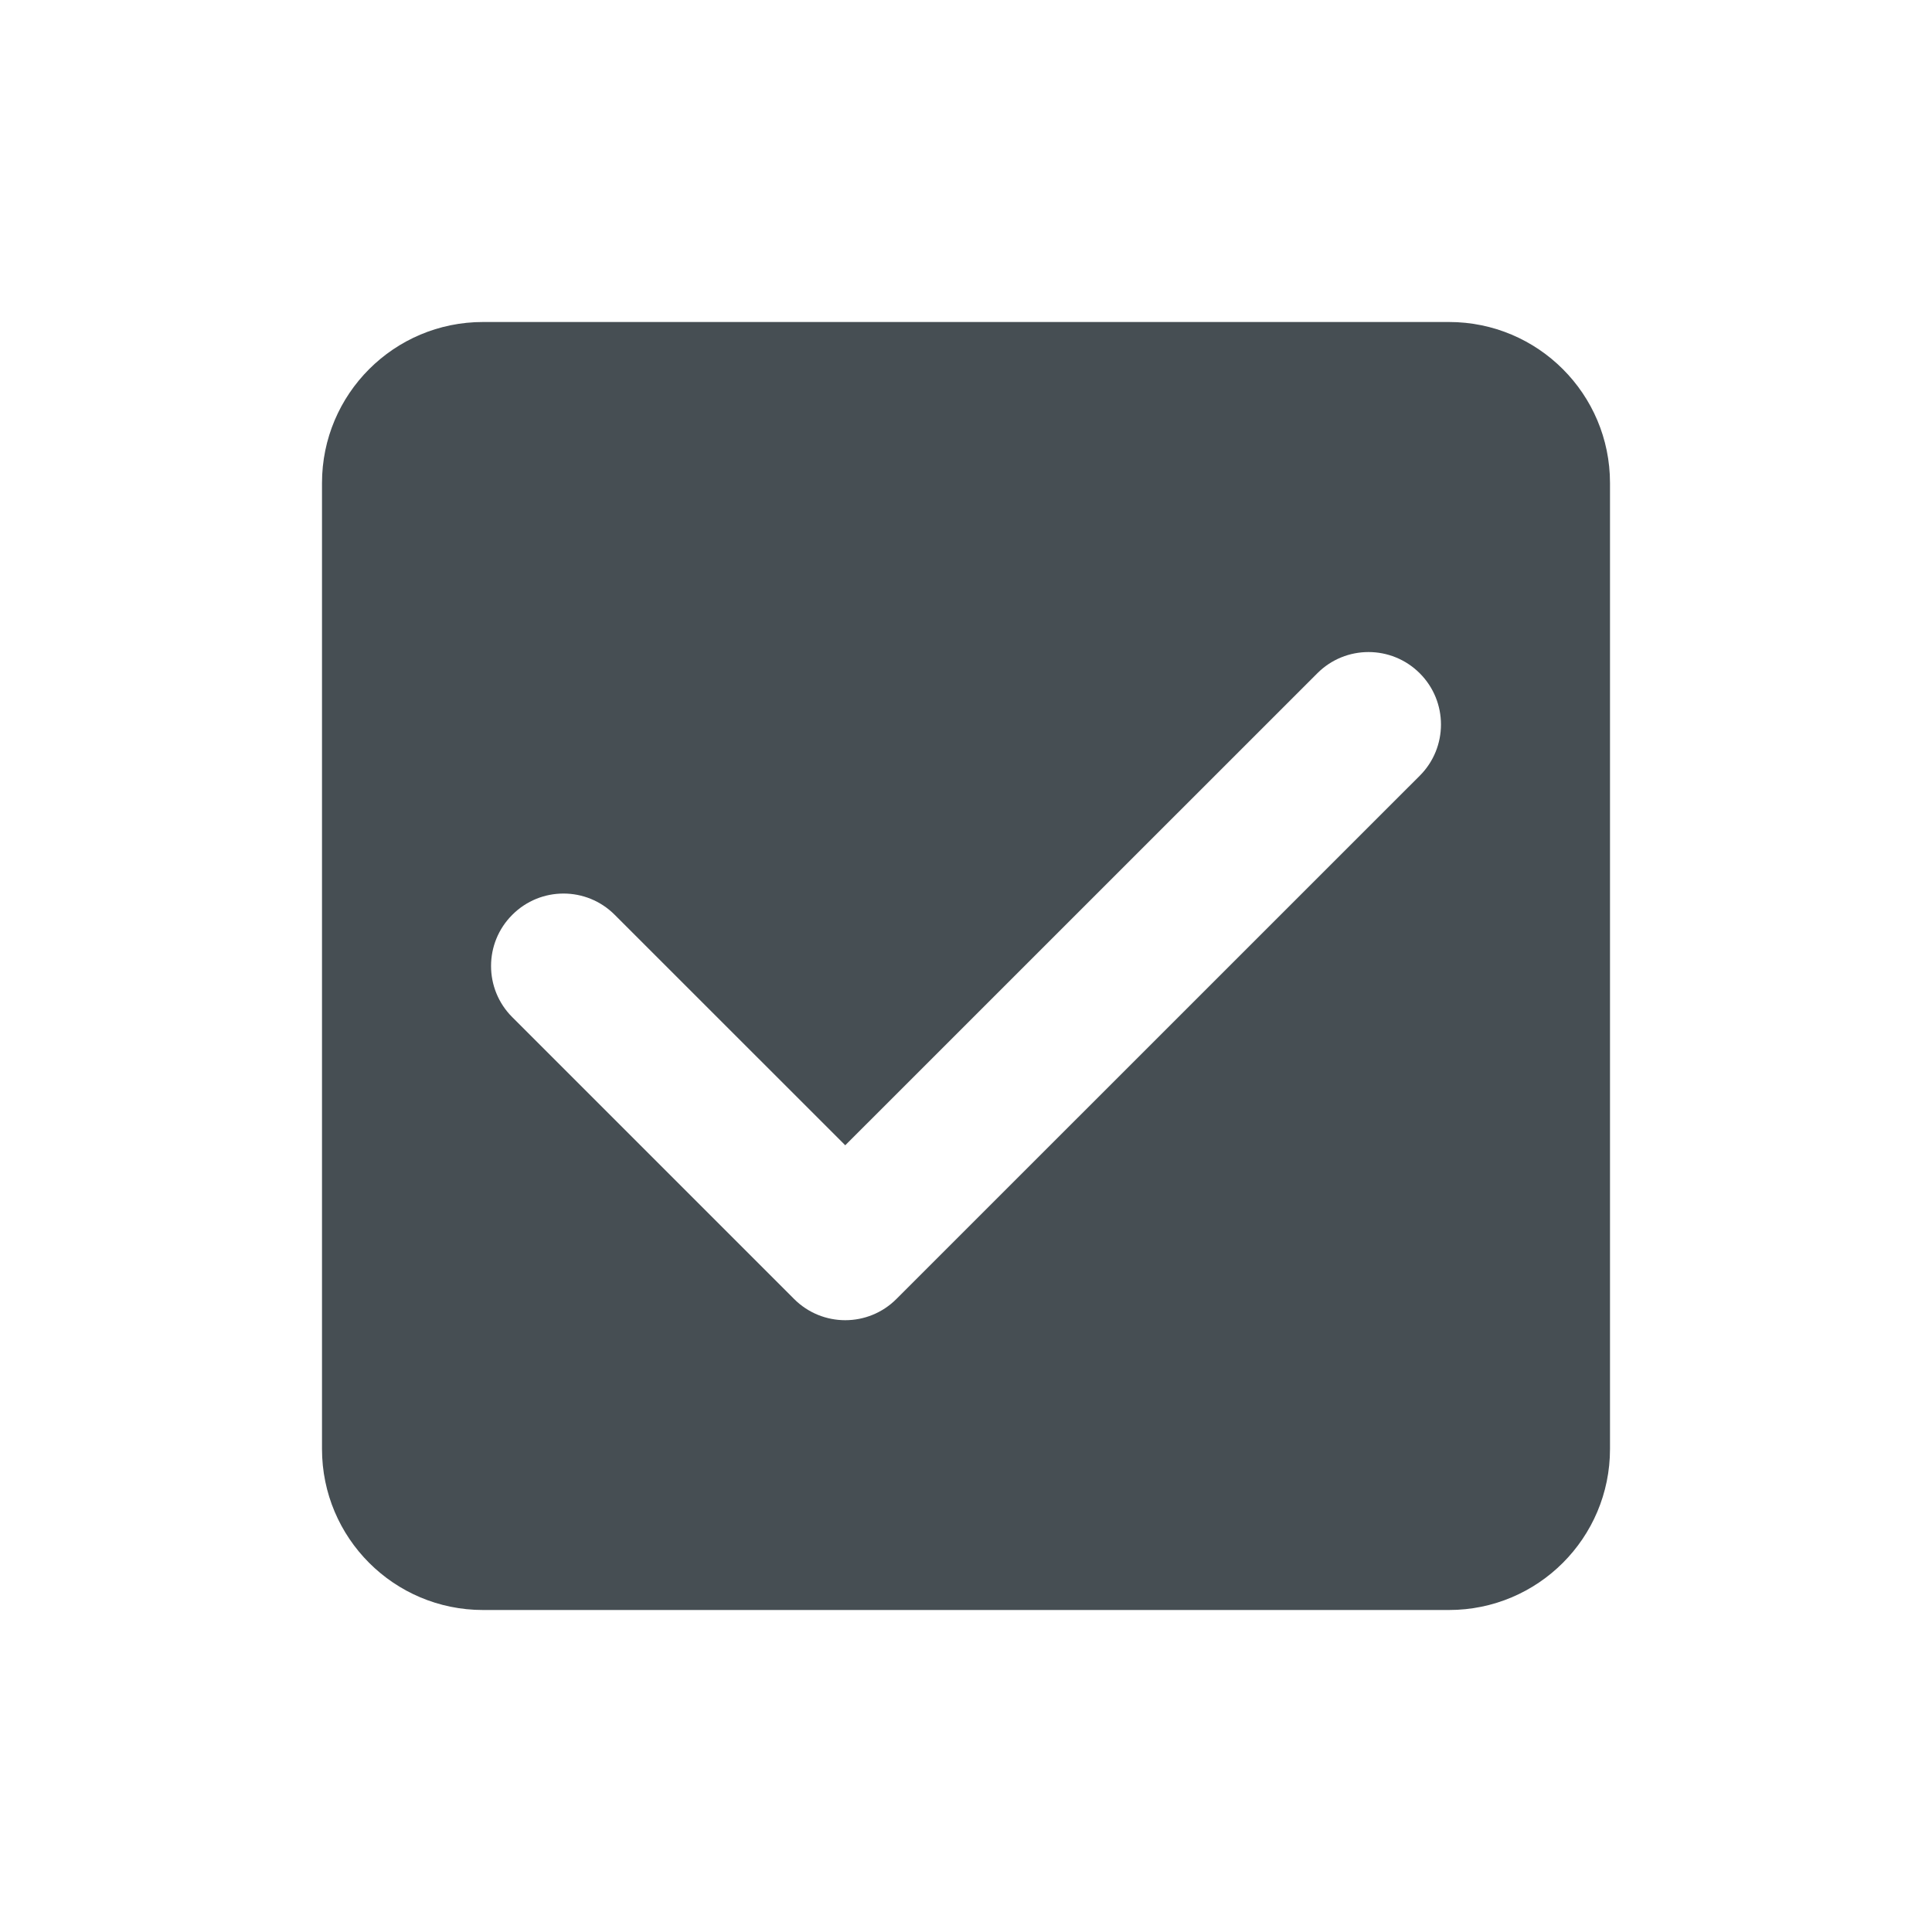
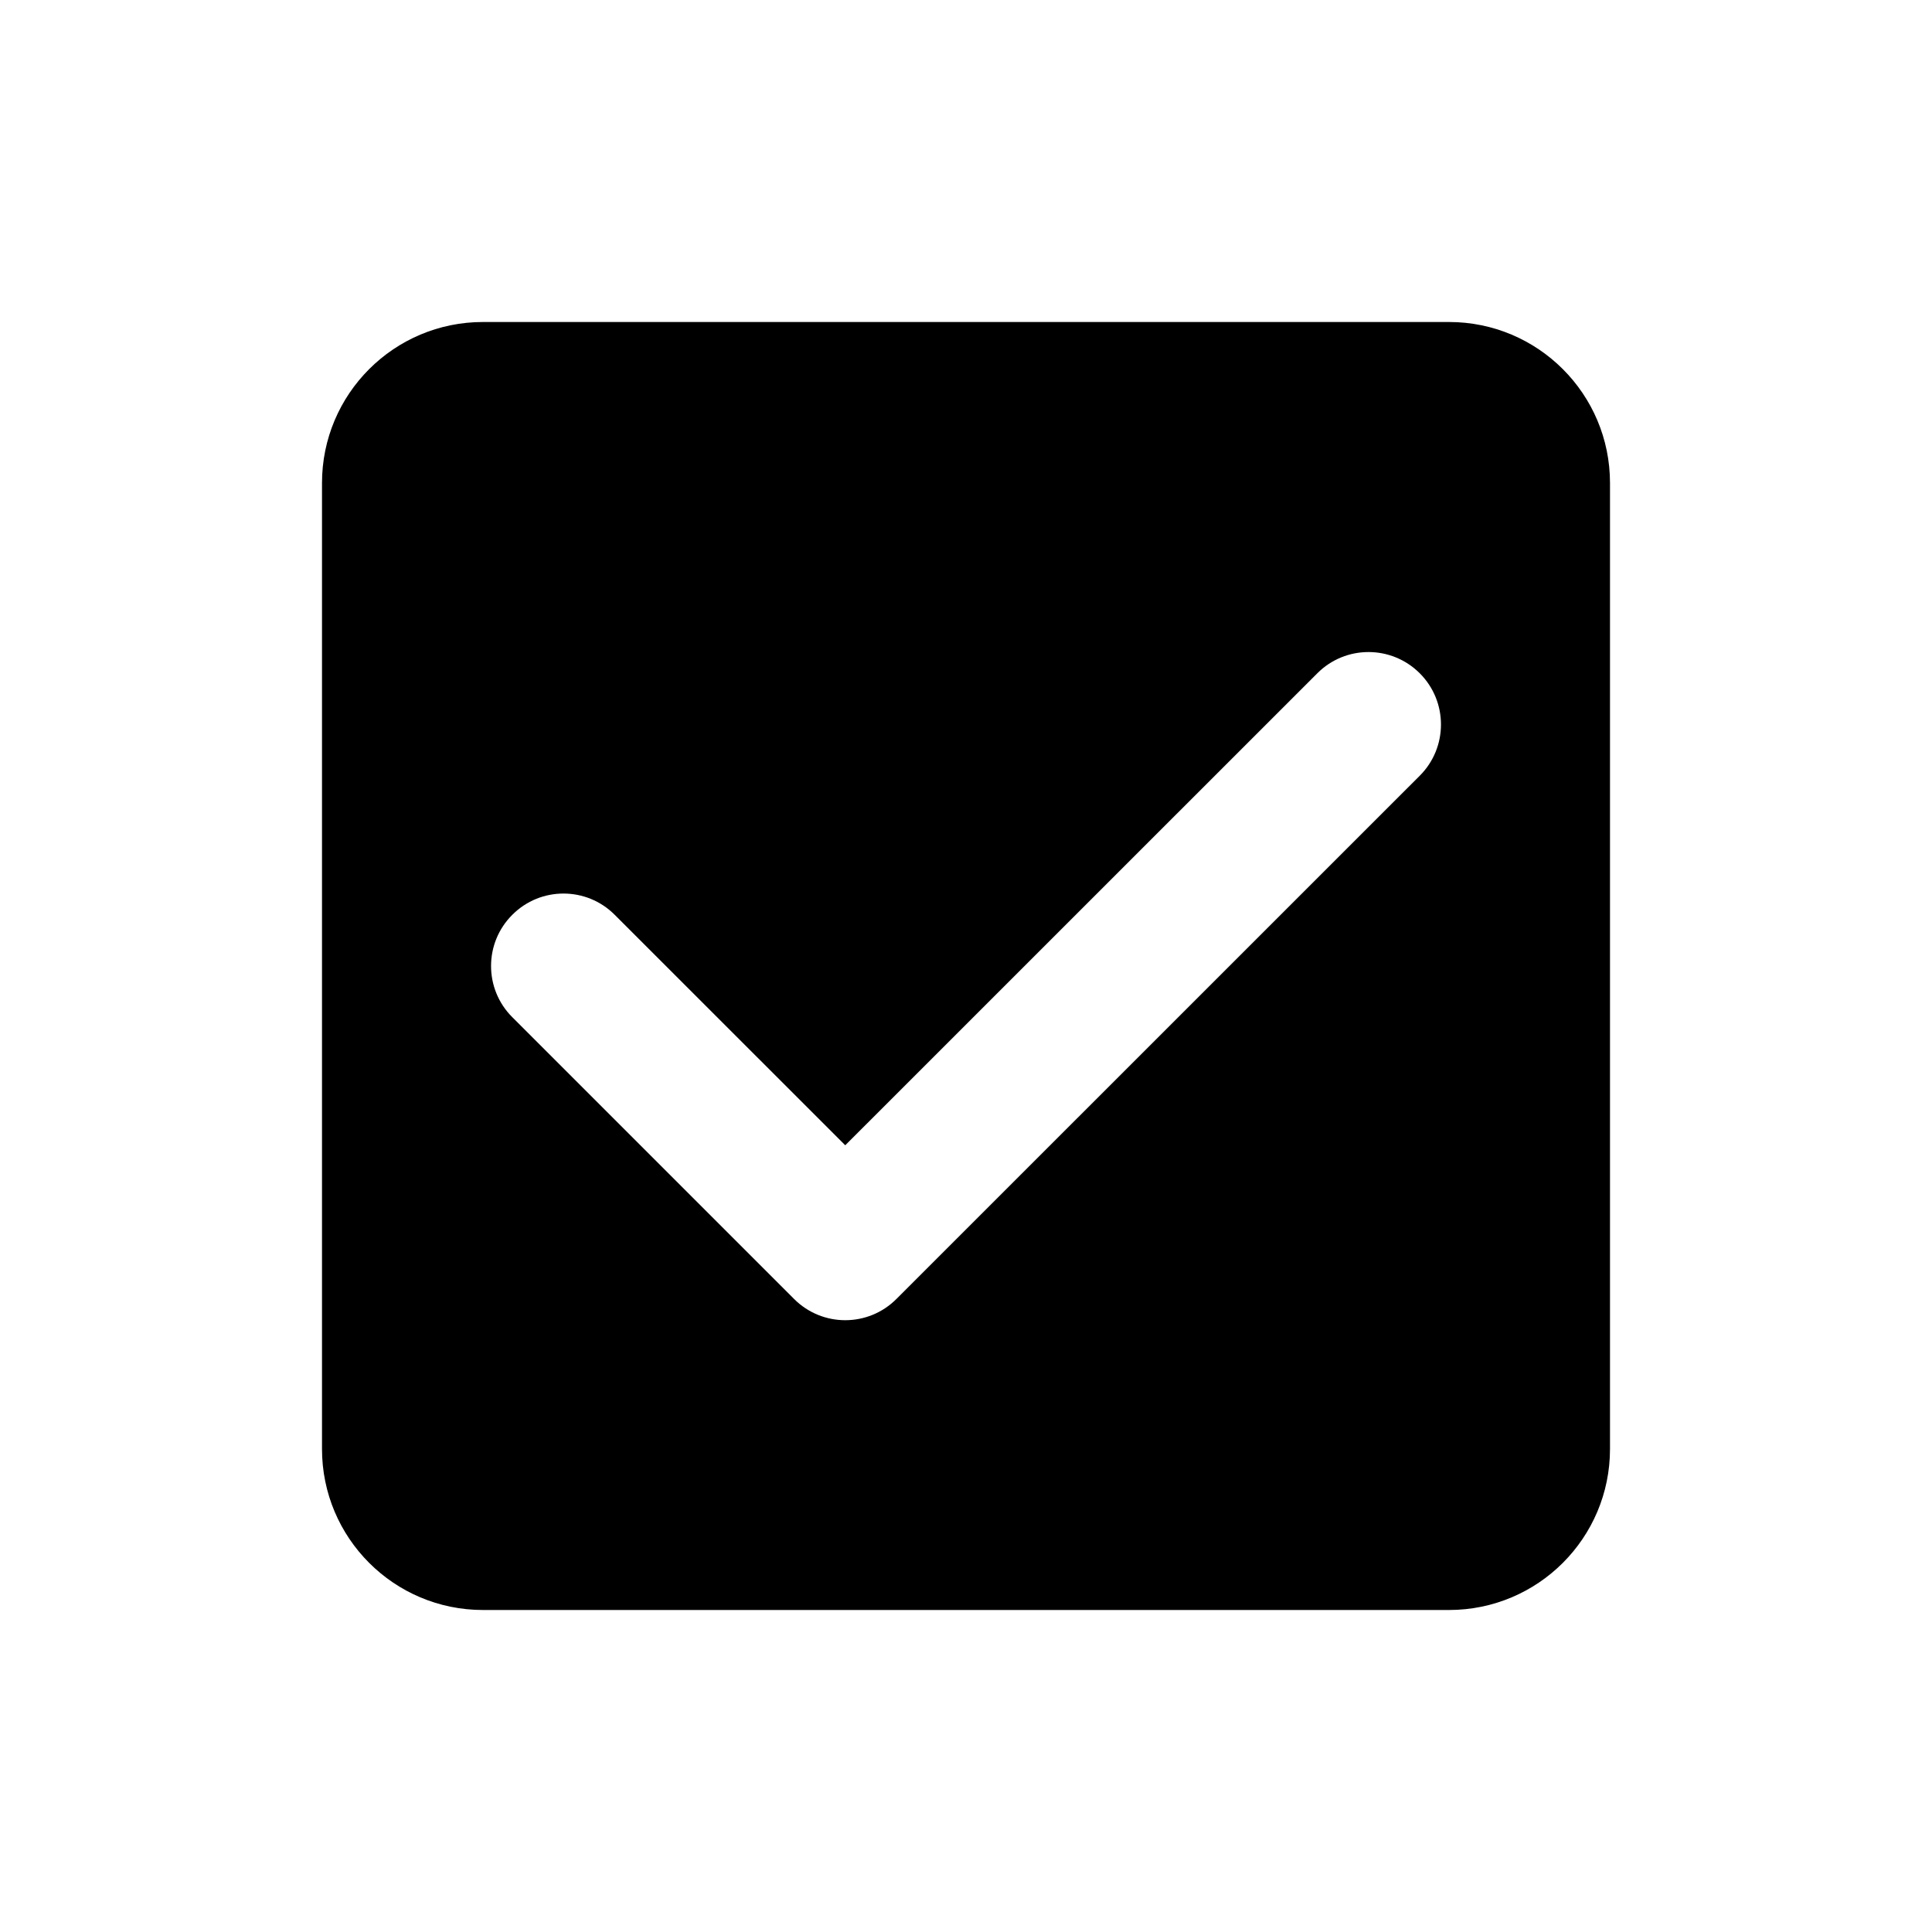
- <svg xmlns="http://www.w3.org/2000/svg" width="24" height="24" viewBox="0 0 24 24" fill="none">
-   <path fill-rule="evenodd" clip-rule="evenodd" d="M6 4C4.895 4 4 4.895 4 6V18C4 19.105 4.895 20 6 20H18C19.105 20 20 19.105 20 18V6C20 4.895 19.105 4 18 4H6ZM17.637 9.636C17.988 9.285 17.988 8.715 17.637 8.364C17.285 8.012 16.715 8.012 16.364 8.364L10.5 14.227L7.636 11.364C7.285 11.012 6.715 11.012 6.364 11.364C6.012 11.715 6.012 12.285 6.364 12.636L9.864 16.136C10.215 16.488 10.785 16.488 11.136 16.136L17.637 9.636Z" fill="#464E53" />
+ <svg xmlns="http://www.w3.org/2000/svg" width="24" height="24" viewBox="0 0 24 24">
+   <path fill-rule="evenodd" clip-rule="evenodd" d="M6 4C4.895 4 4 4.895 4 6V18C4 19.105 4.895 20 6 20H18C19.105 20 20 19.105 20 18V6C20 4.895 19.105 4 18 4H6ZM17.637 9.636C17.988 9.285 17.988 8.715 17.637 8.364C17.285 8.012 16.715 8.012 16.364 8.364L10.5 14.227L7.636 11.364C7.285 11.012 6.715 11.012 6.364 11.364C6.012 11.715 6.012 12.285 6.364 12.636L9.864 16.136C10.215 16.488 10.785 16.488 11.136 16.136L17.637 9.636Z" />
</svg>
